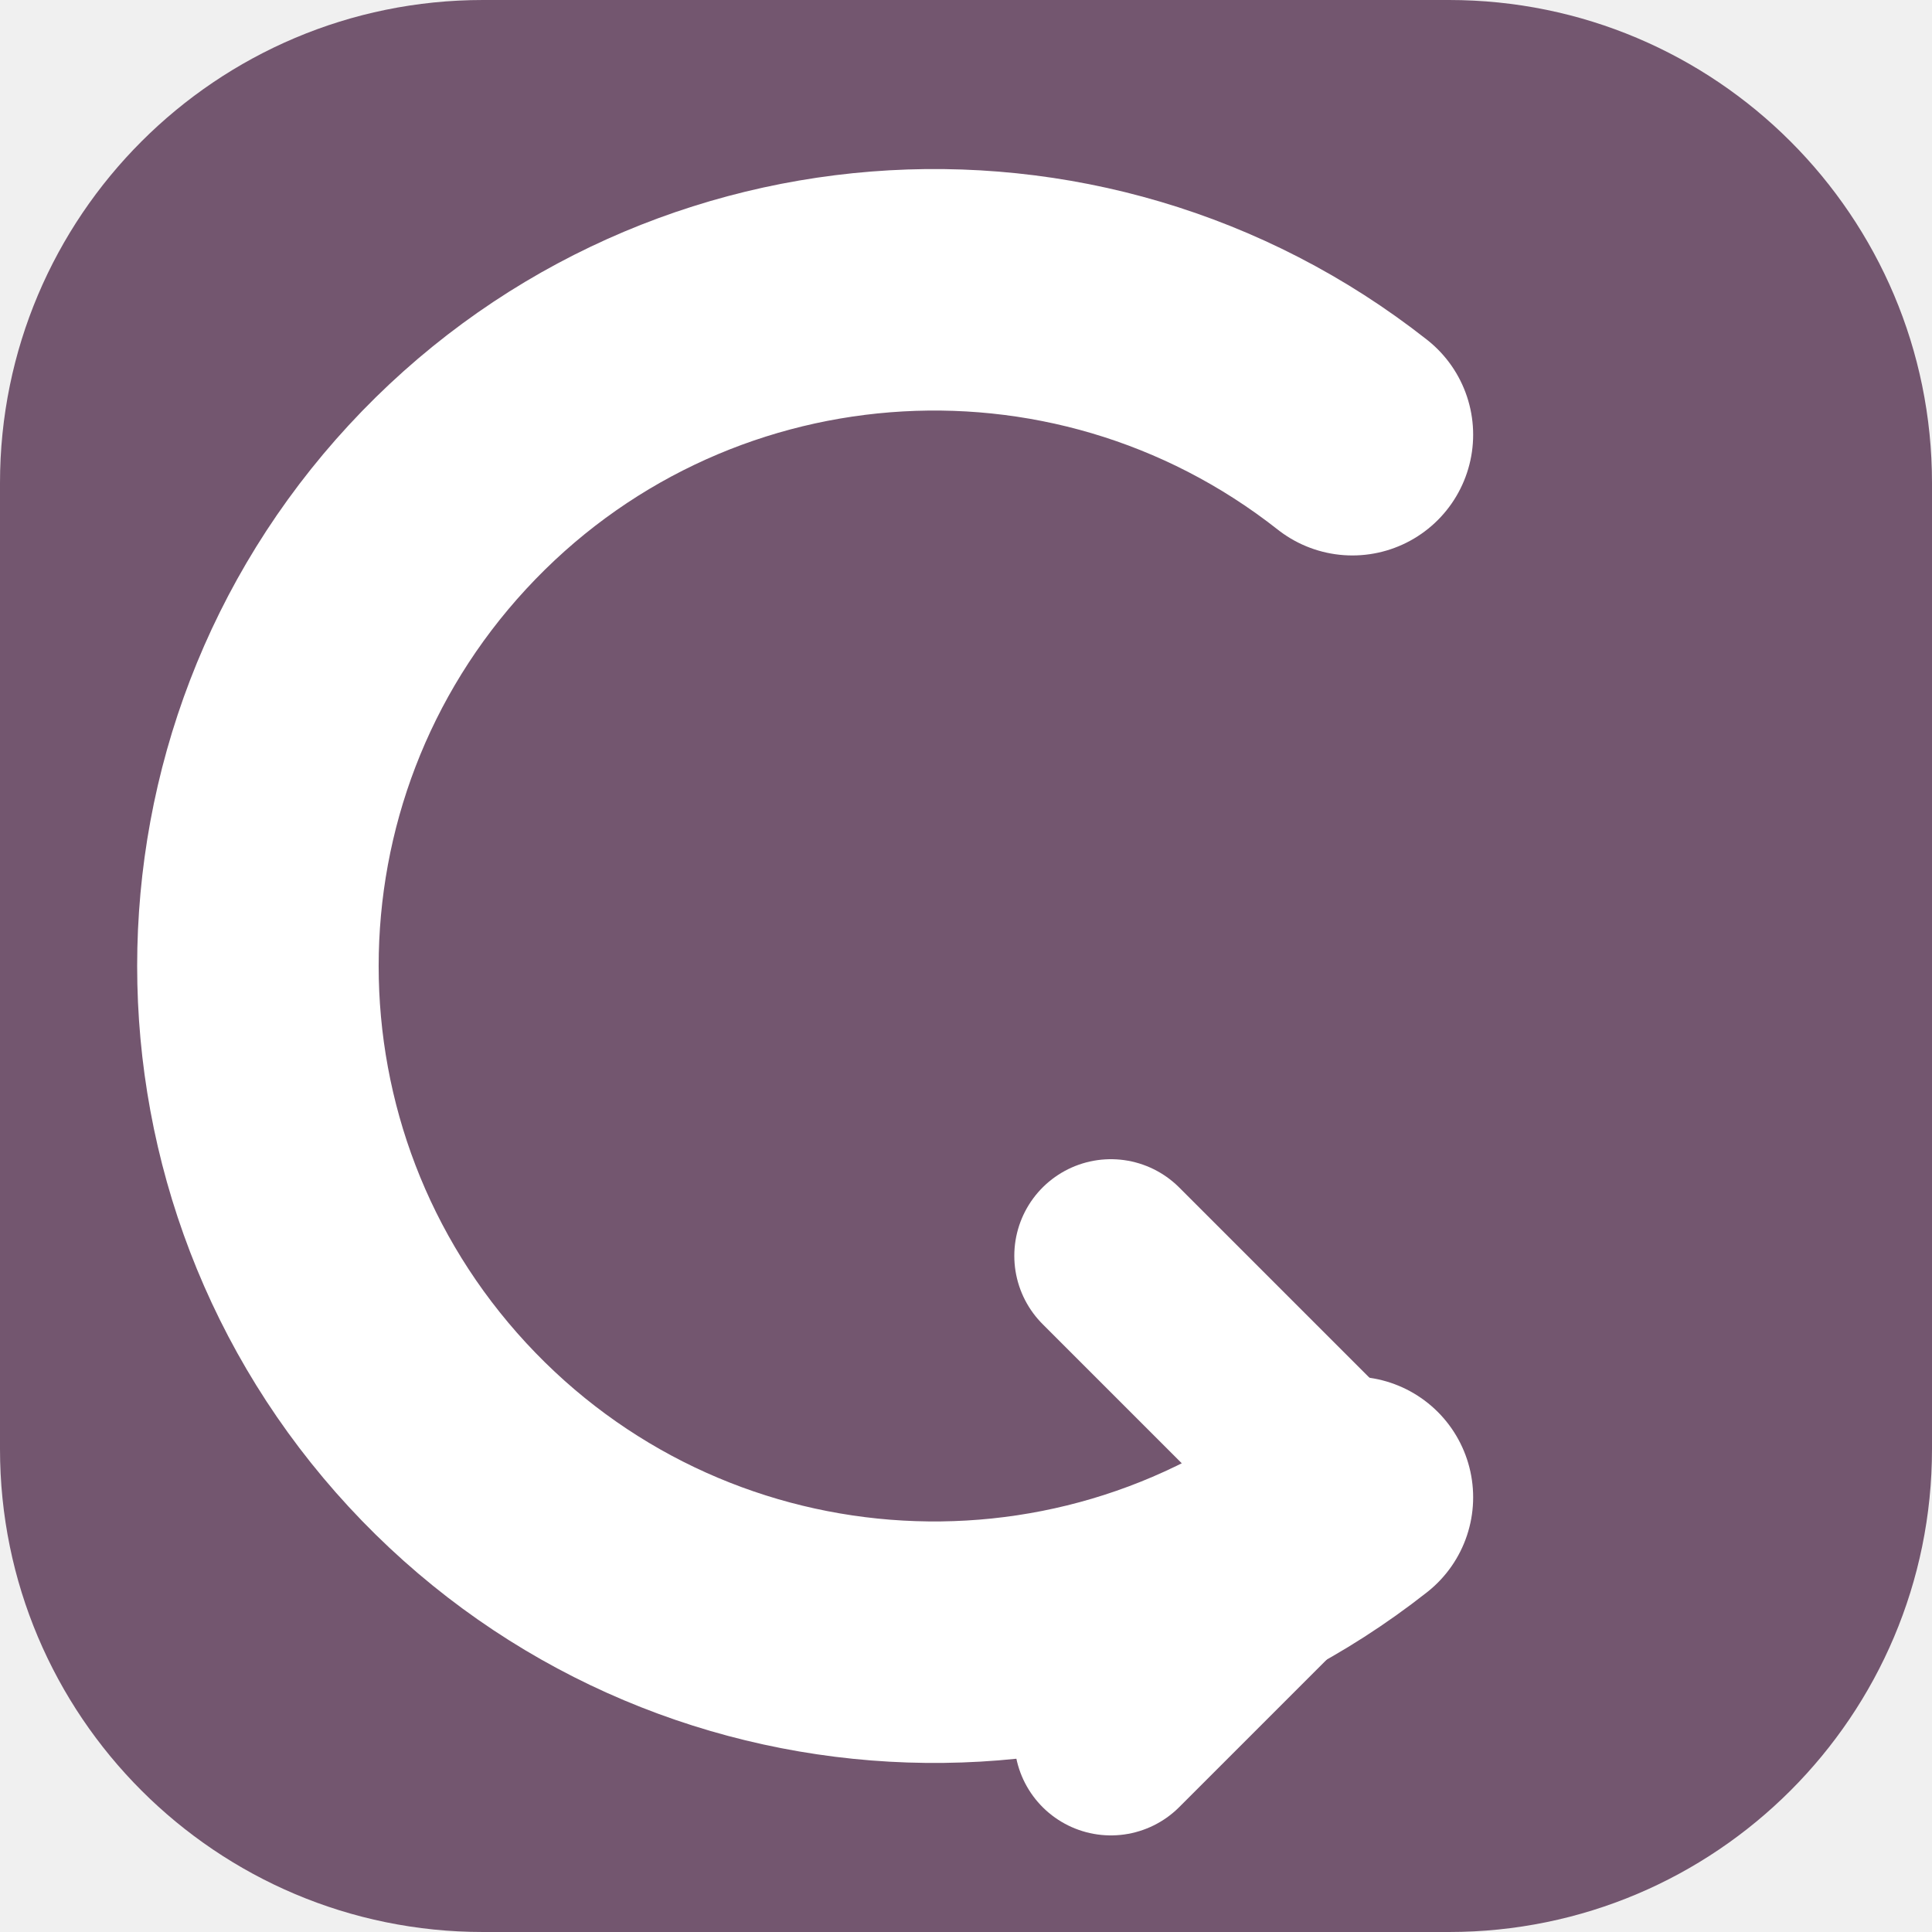
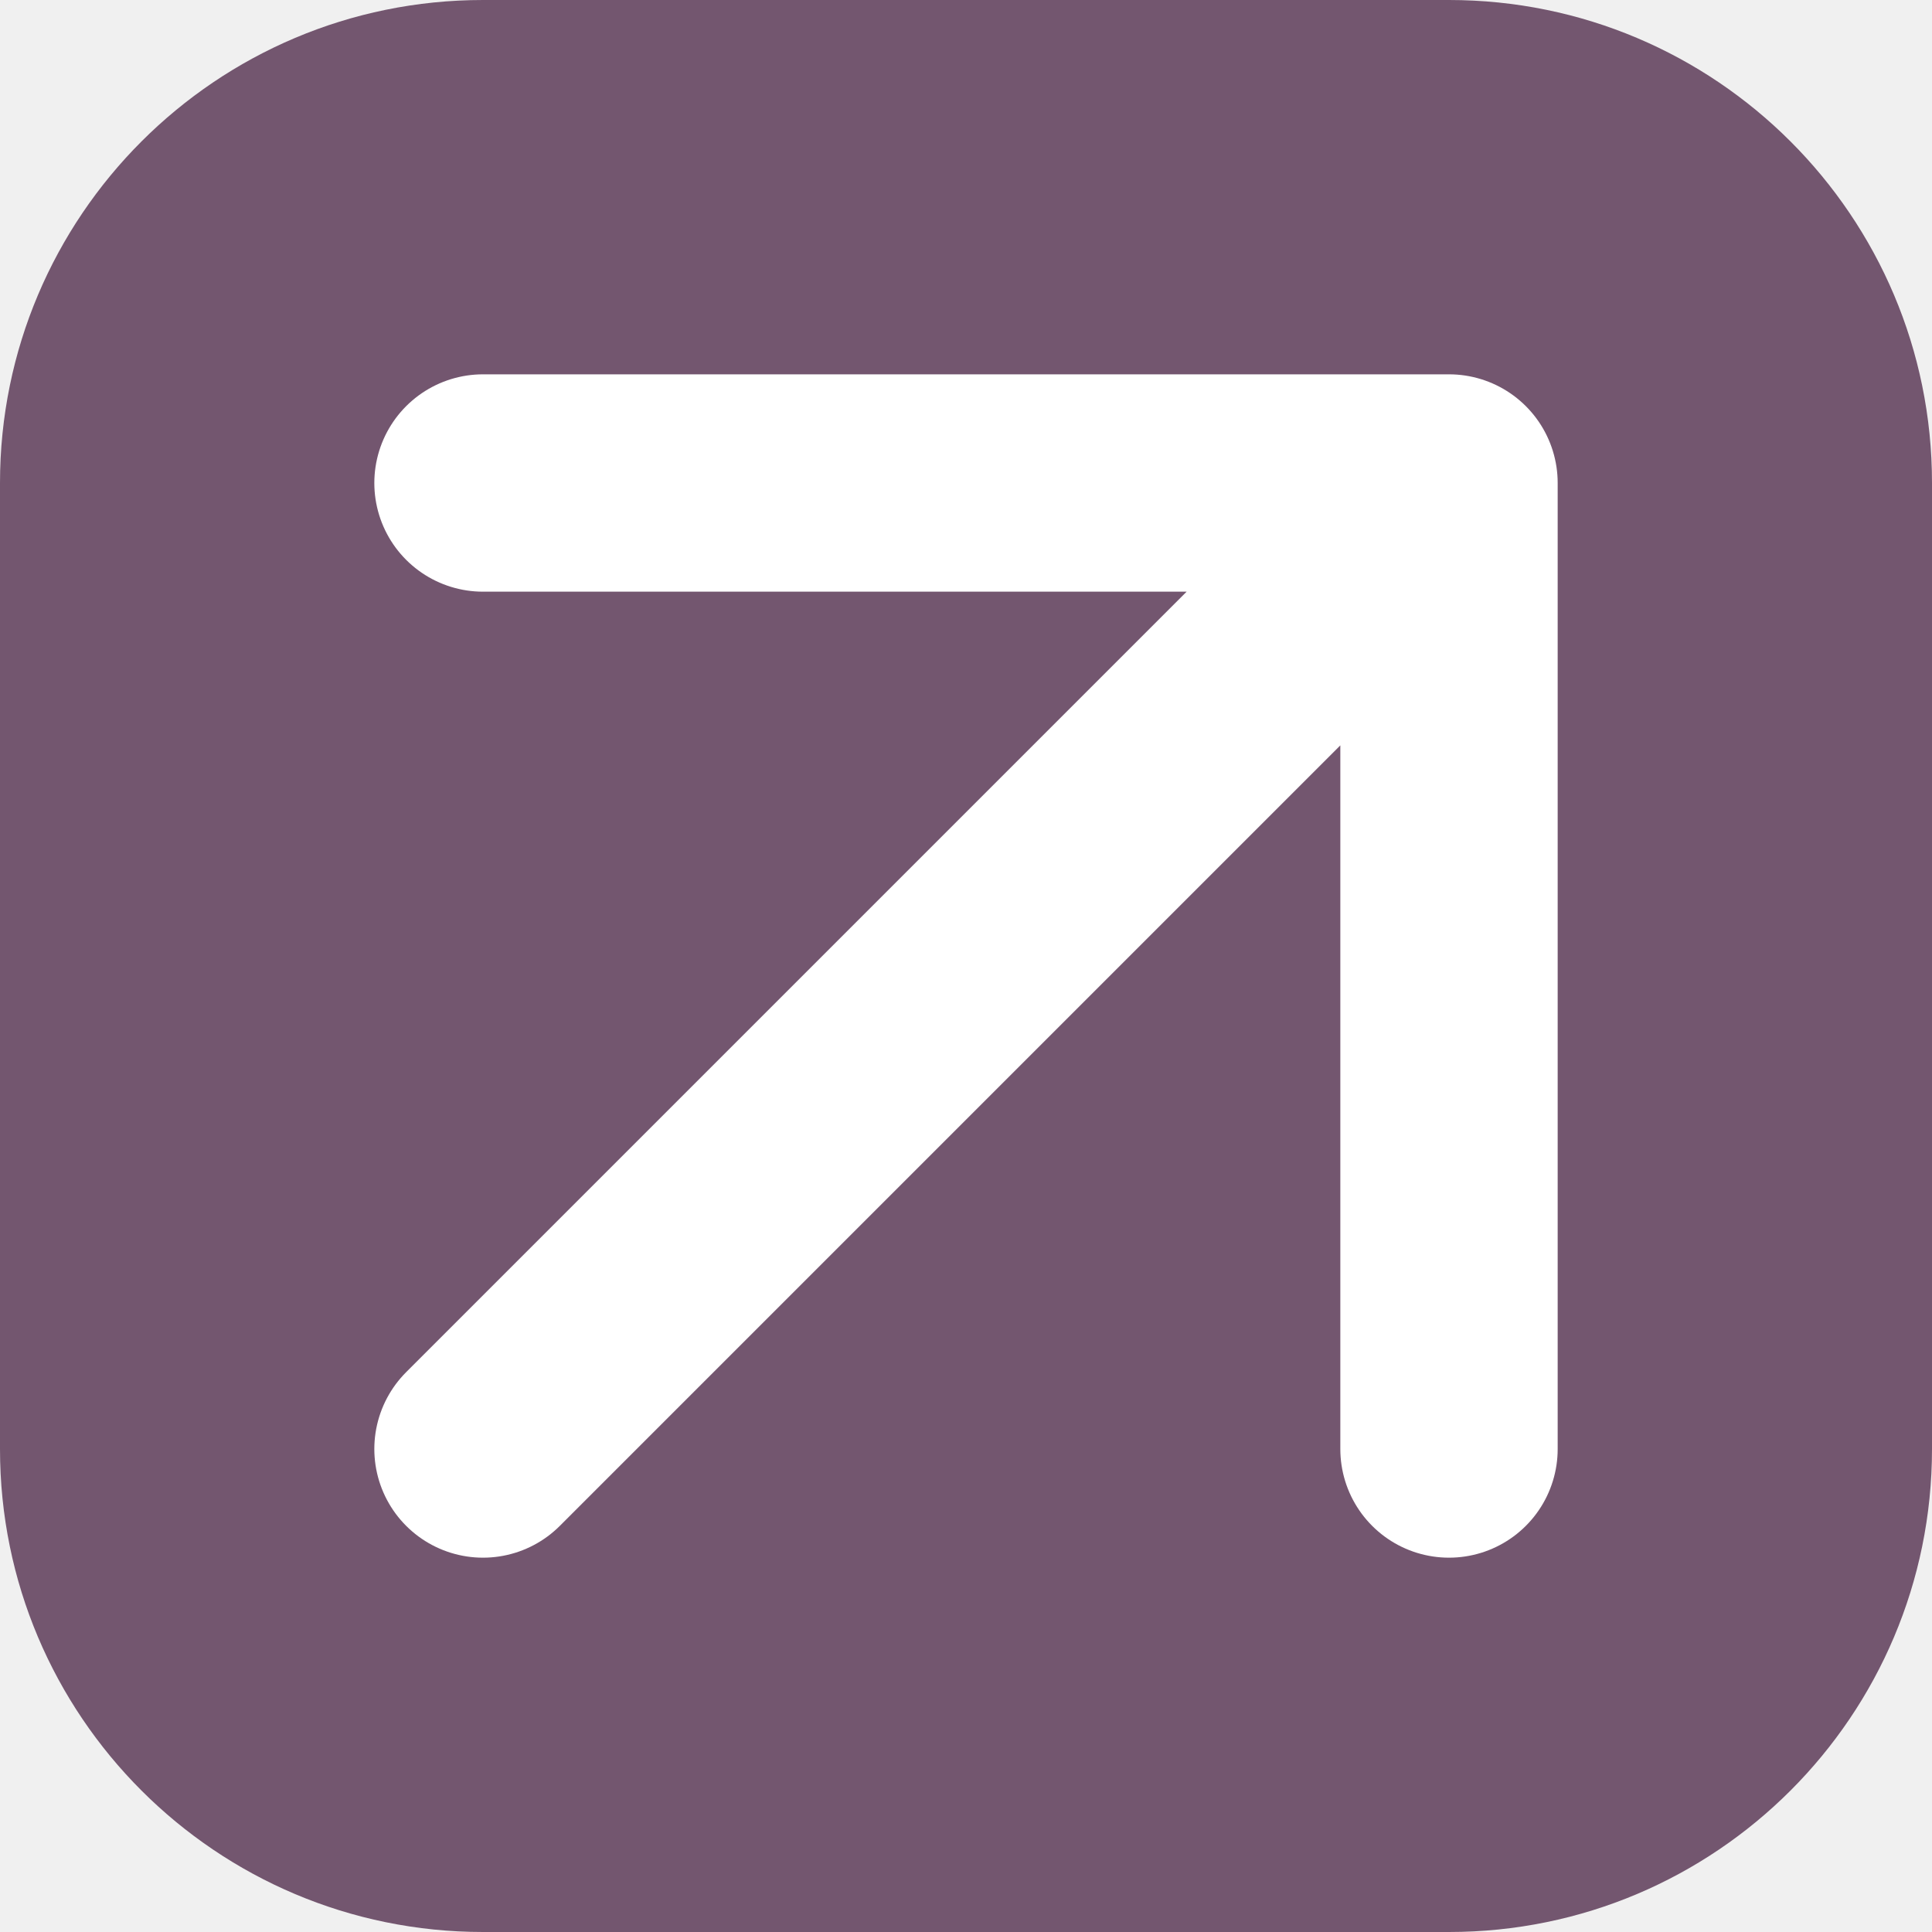
<svg xmlns="http://www.w3.org/2000/svg" viewBox="0 0 40 40">
  <rect width="40" height="40" rx="10" fill="#73566f" />
-   <path d="M28 9a14 14 0 1 0 0 22" fill="none" stroke="#fff" stroke-width="5" stroke-linecap="round" />
-   <path d="m23 26 5 5-5 5" fill="none" stroke="#fff" stroke-width="4" stroke-linecap="round" stroke-linejoin="round" />
+   <path d="M10 30 30 10M10 10h20v20" fill="none" stroke="#fff" stroke-width="4.5" stroke-linecap="round" stroke-linejoin="round" />
</svg>
